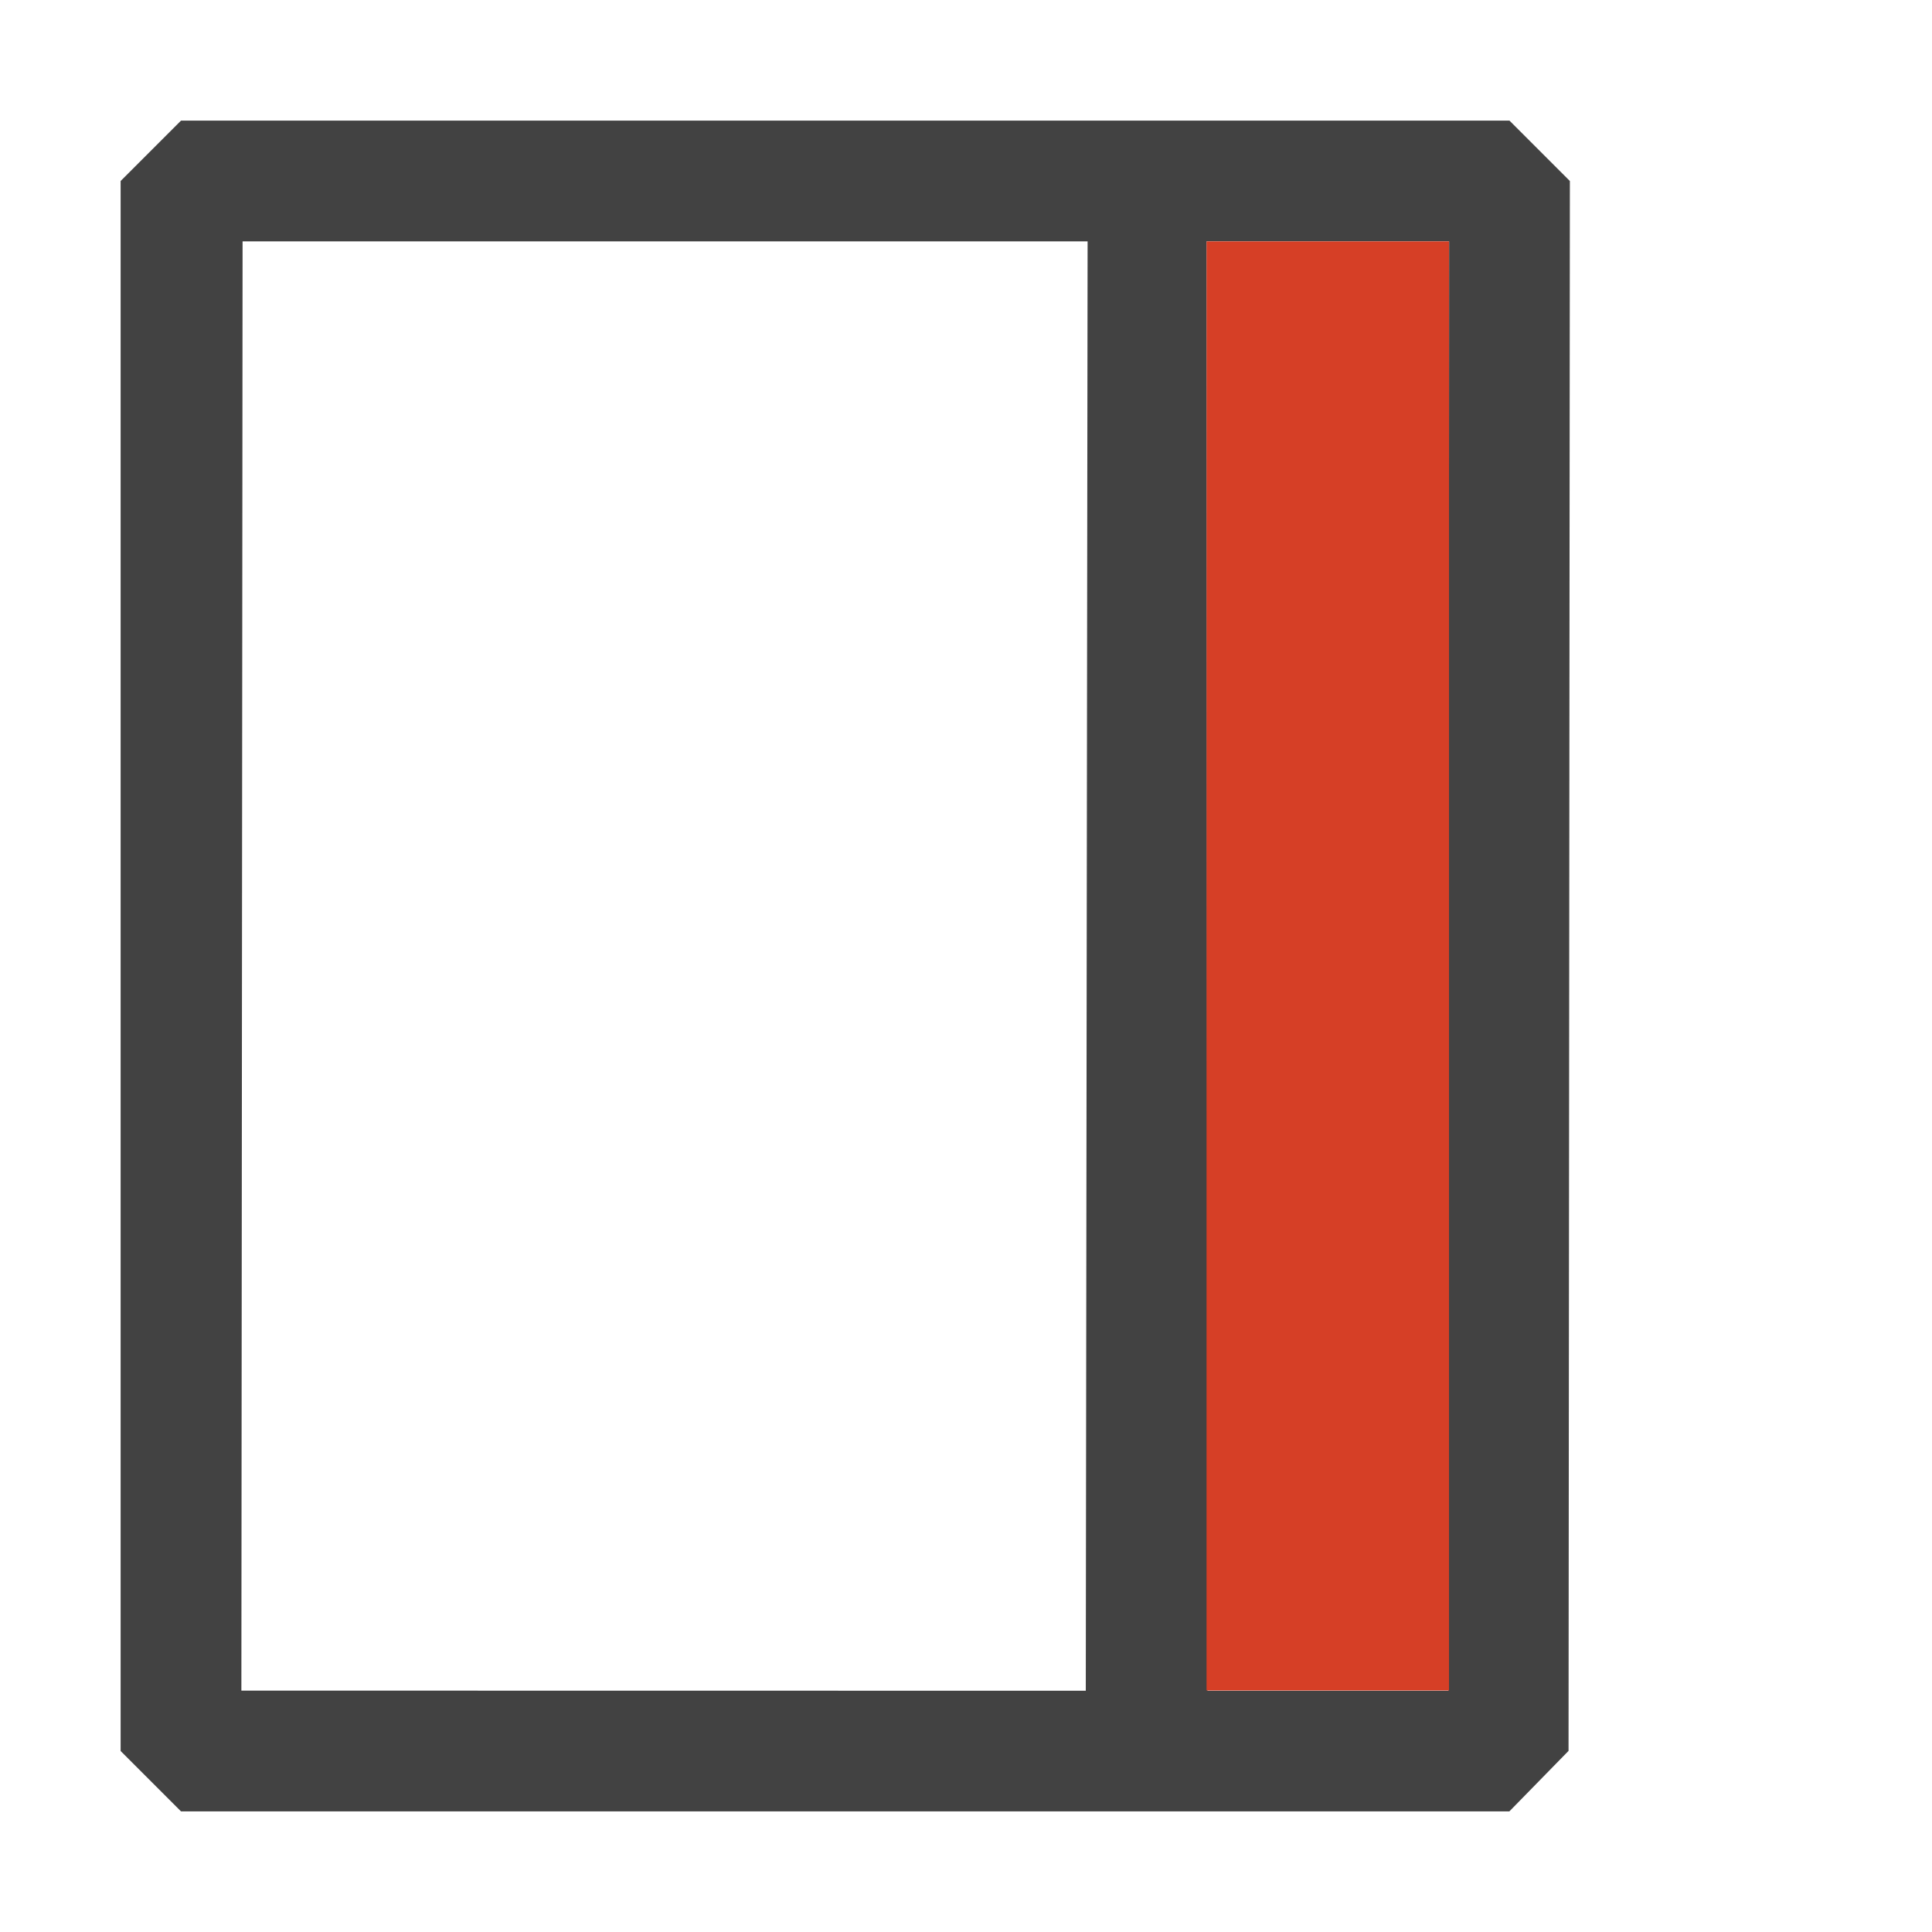
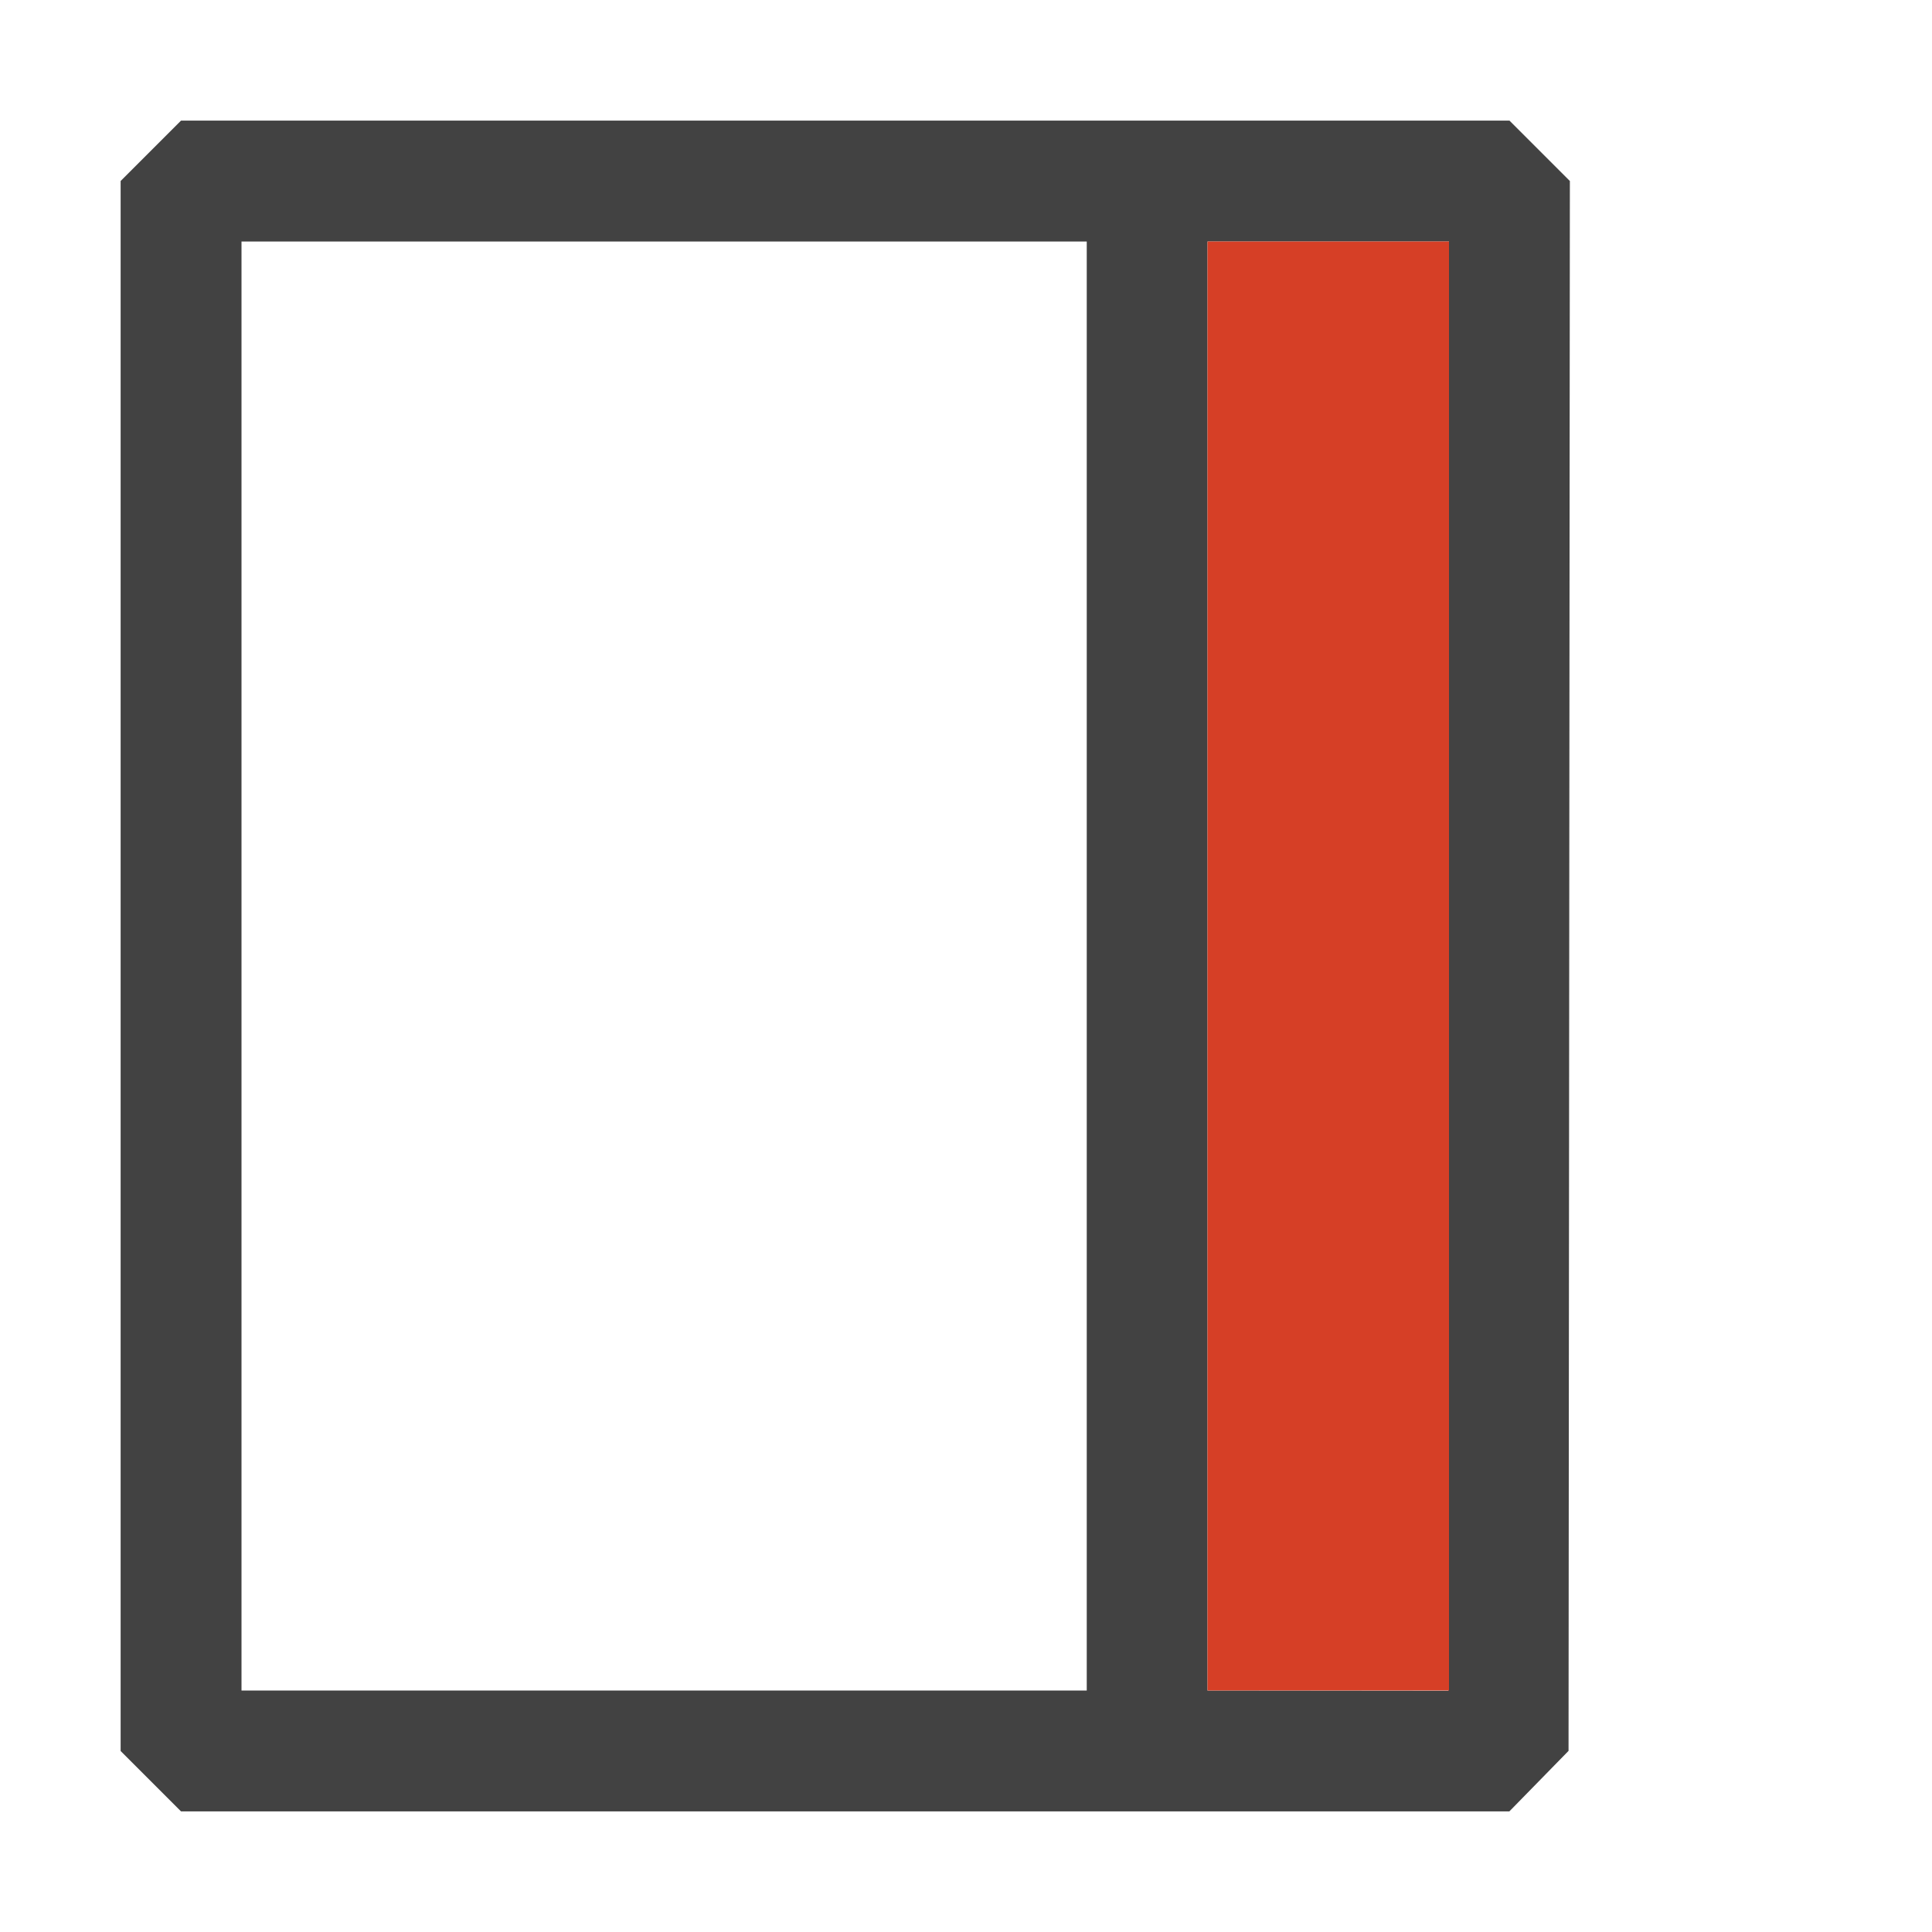
- <svg xmlns="http://www.w3.org/2000/svg" width="16px" height="16px" viewBox="0 0 16 16" version="1.1" xml:space="preserve" style="fill-rule:evenodd;clip-rule:evenodd;stroke-linejoin:round;stroke-miterlimit:2;">
-   <path d="M12.99,14.5L12.5,15.001L1.499,15.001L0.999,14.501L0.999,1.499L1.499,0.999L12.501,0.999L13.001,1.499L12.99,14.5ZM11.995,14.002L12.001,1.999L9.992,1.999L10,14.002L11.999,14.002L11.995,14.002ZM8.992,14.002L9.007,1.999L2.009,1.999L1.999,14.001L8.992,14.002Z" style="fill:rgb(66,66,66);" />
-   <rect x="9.992" y="1.999" width="2.008" height="12.001" style="fill:rgb(214,63,38);" />
+ <svg xmlns="http://www.w3.org/2000/svg" width="100%" height="100%" viewBox="0 0 16 16" version="1.1" xml:space="preserve" style="fill-rule:evenodd;clip-rule:evenodd;stroke-linejoin:round;stroke-miterlimit:2;">
+   <path d="M12.99,14.5L12.5,15.001L1.499,15.001L0.999,14.501L0.999,1.499L1.499,0.999L12.501,0.999L13.001,1.499L12.99,14.5ZM11.995,14.002L12,2L10,2L10,14L11.995,14.002C11.995,14.002 12,14 12,14L11.995,14.002ZM9,14L9,2L2,2L2,14L9,14Z" style="fill:rgb(66,66,66);" />
+   <rect x="10" y="2" width="2" height="12" style="fill:rgb(214,63,38)" />
</svg>
